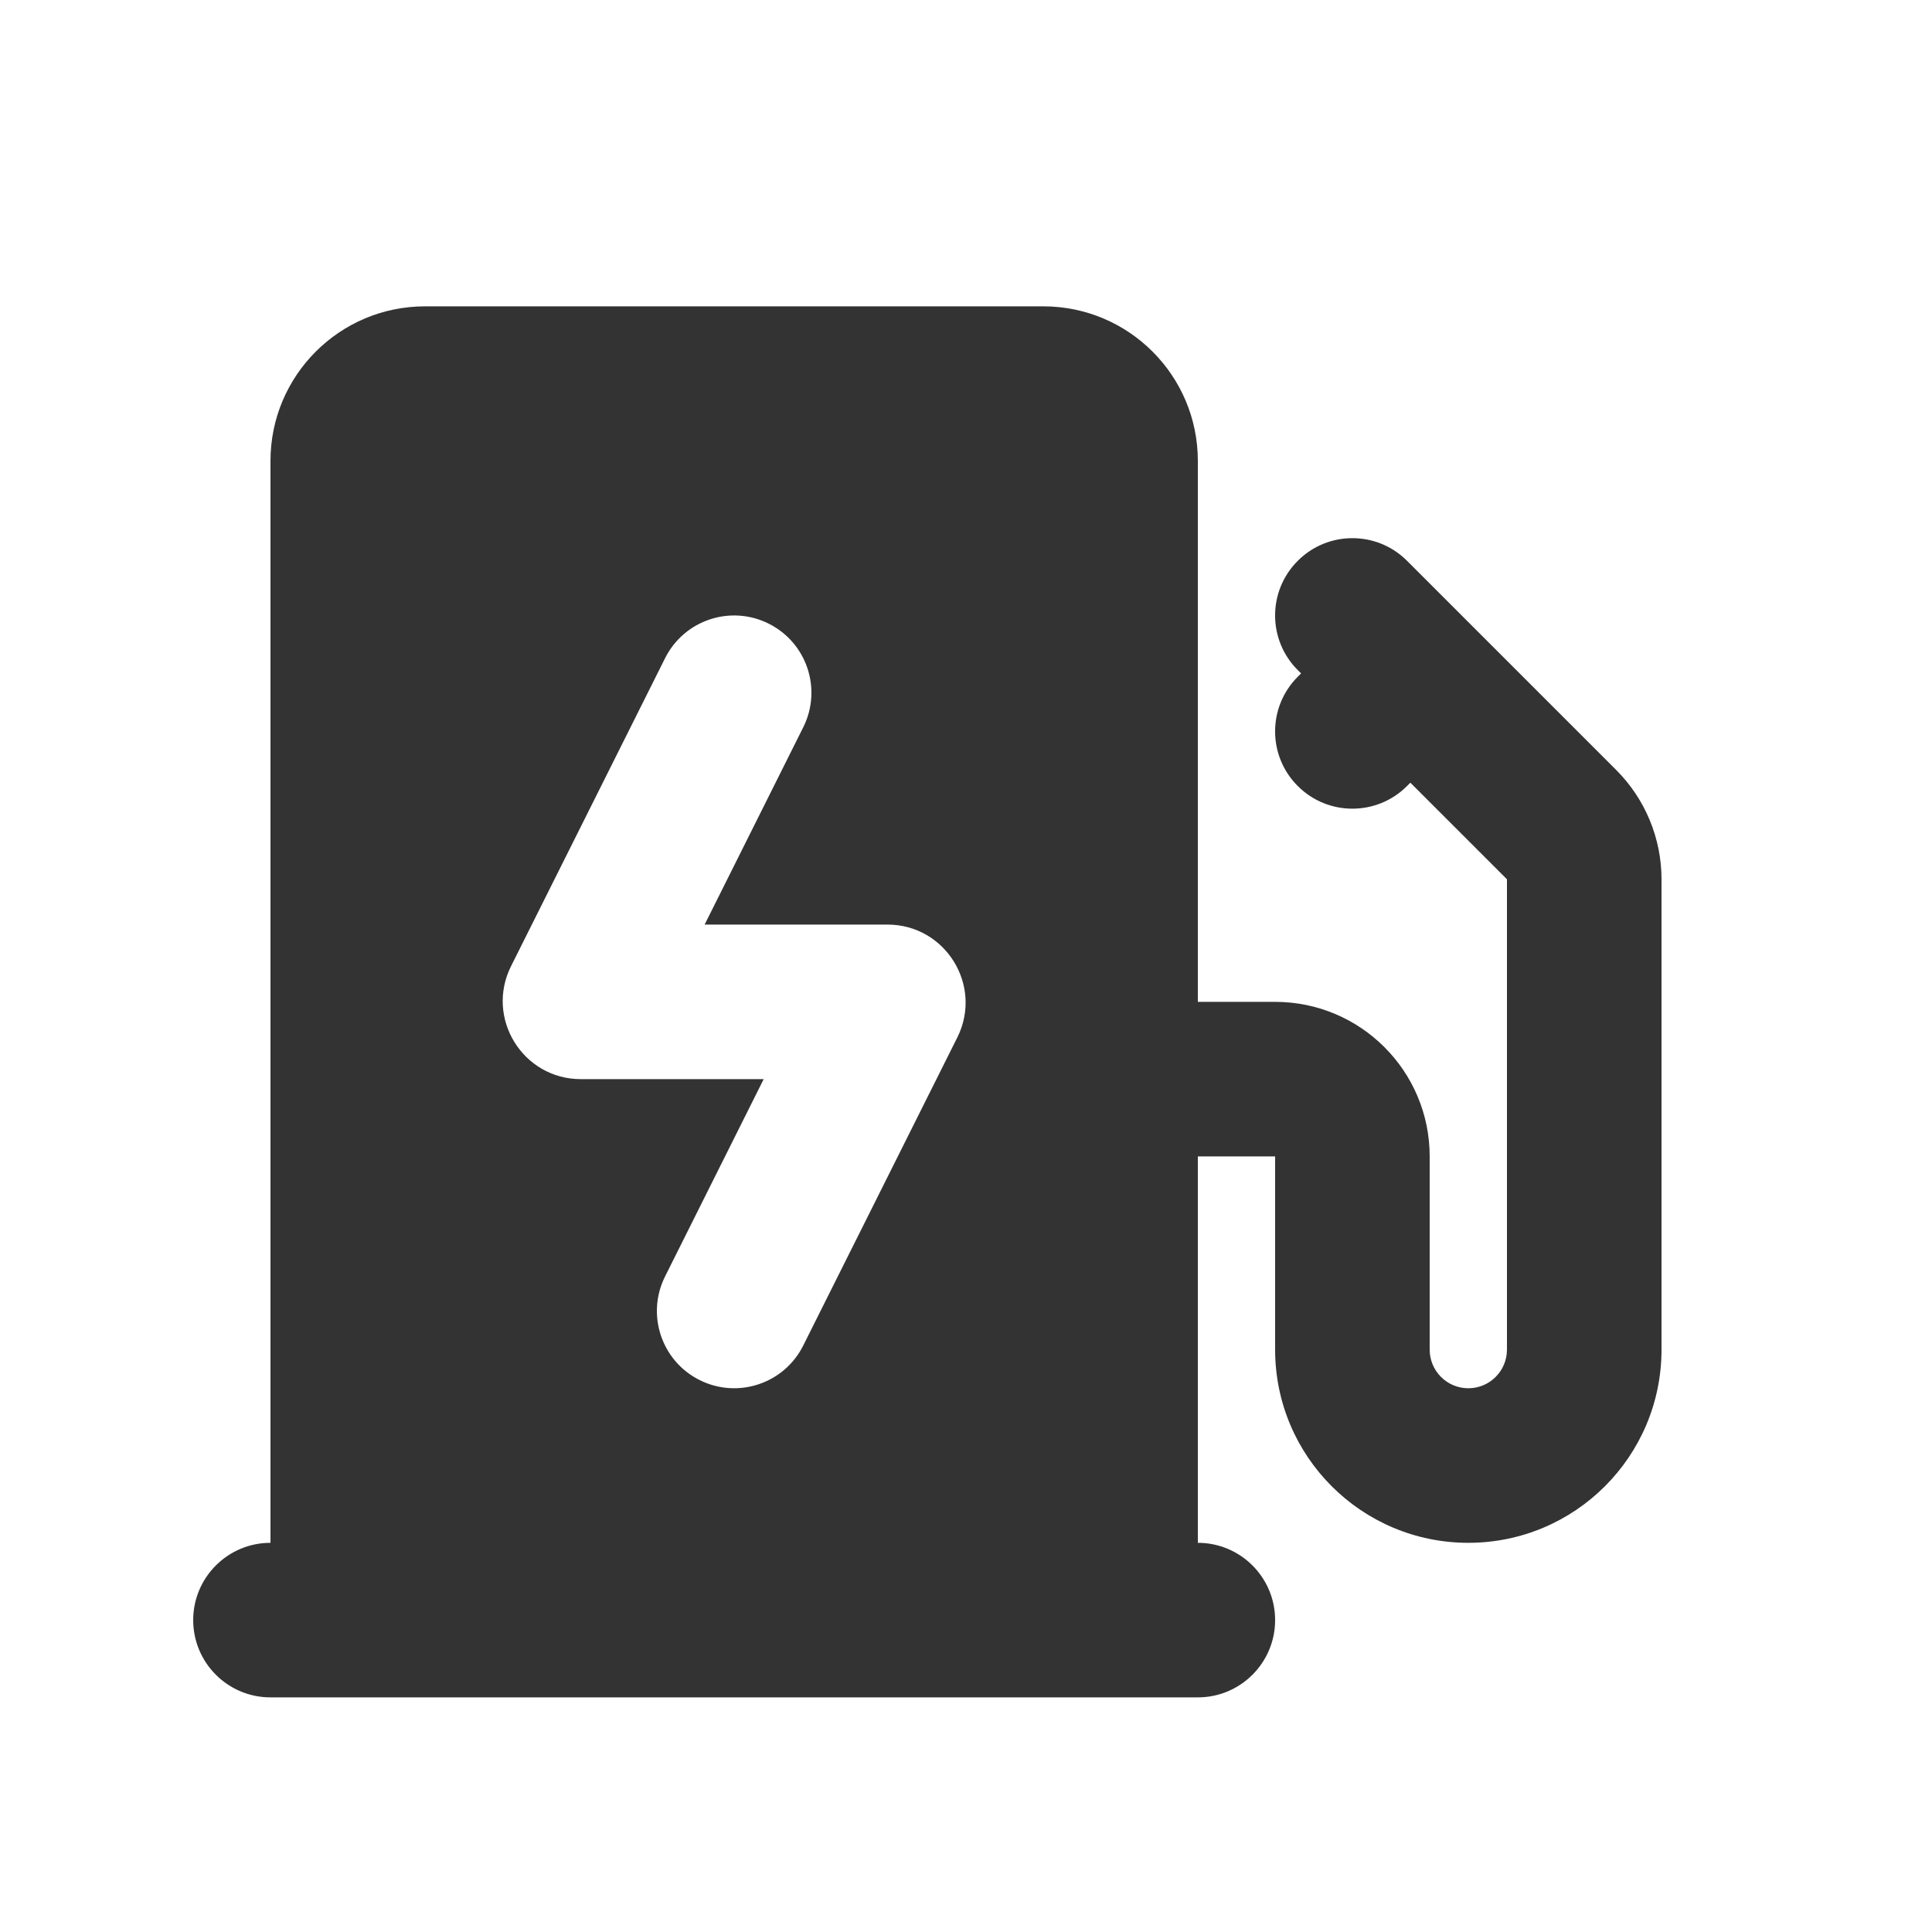
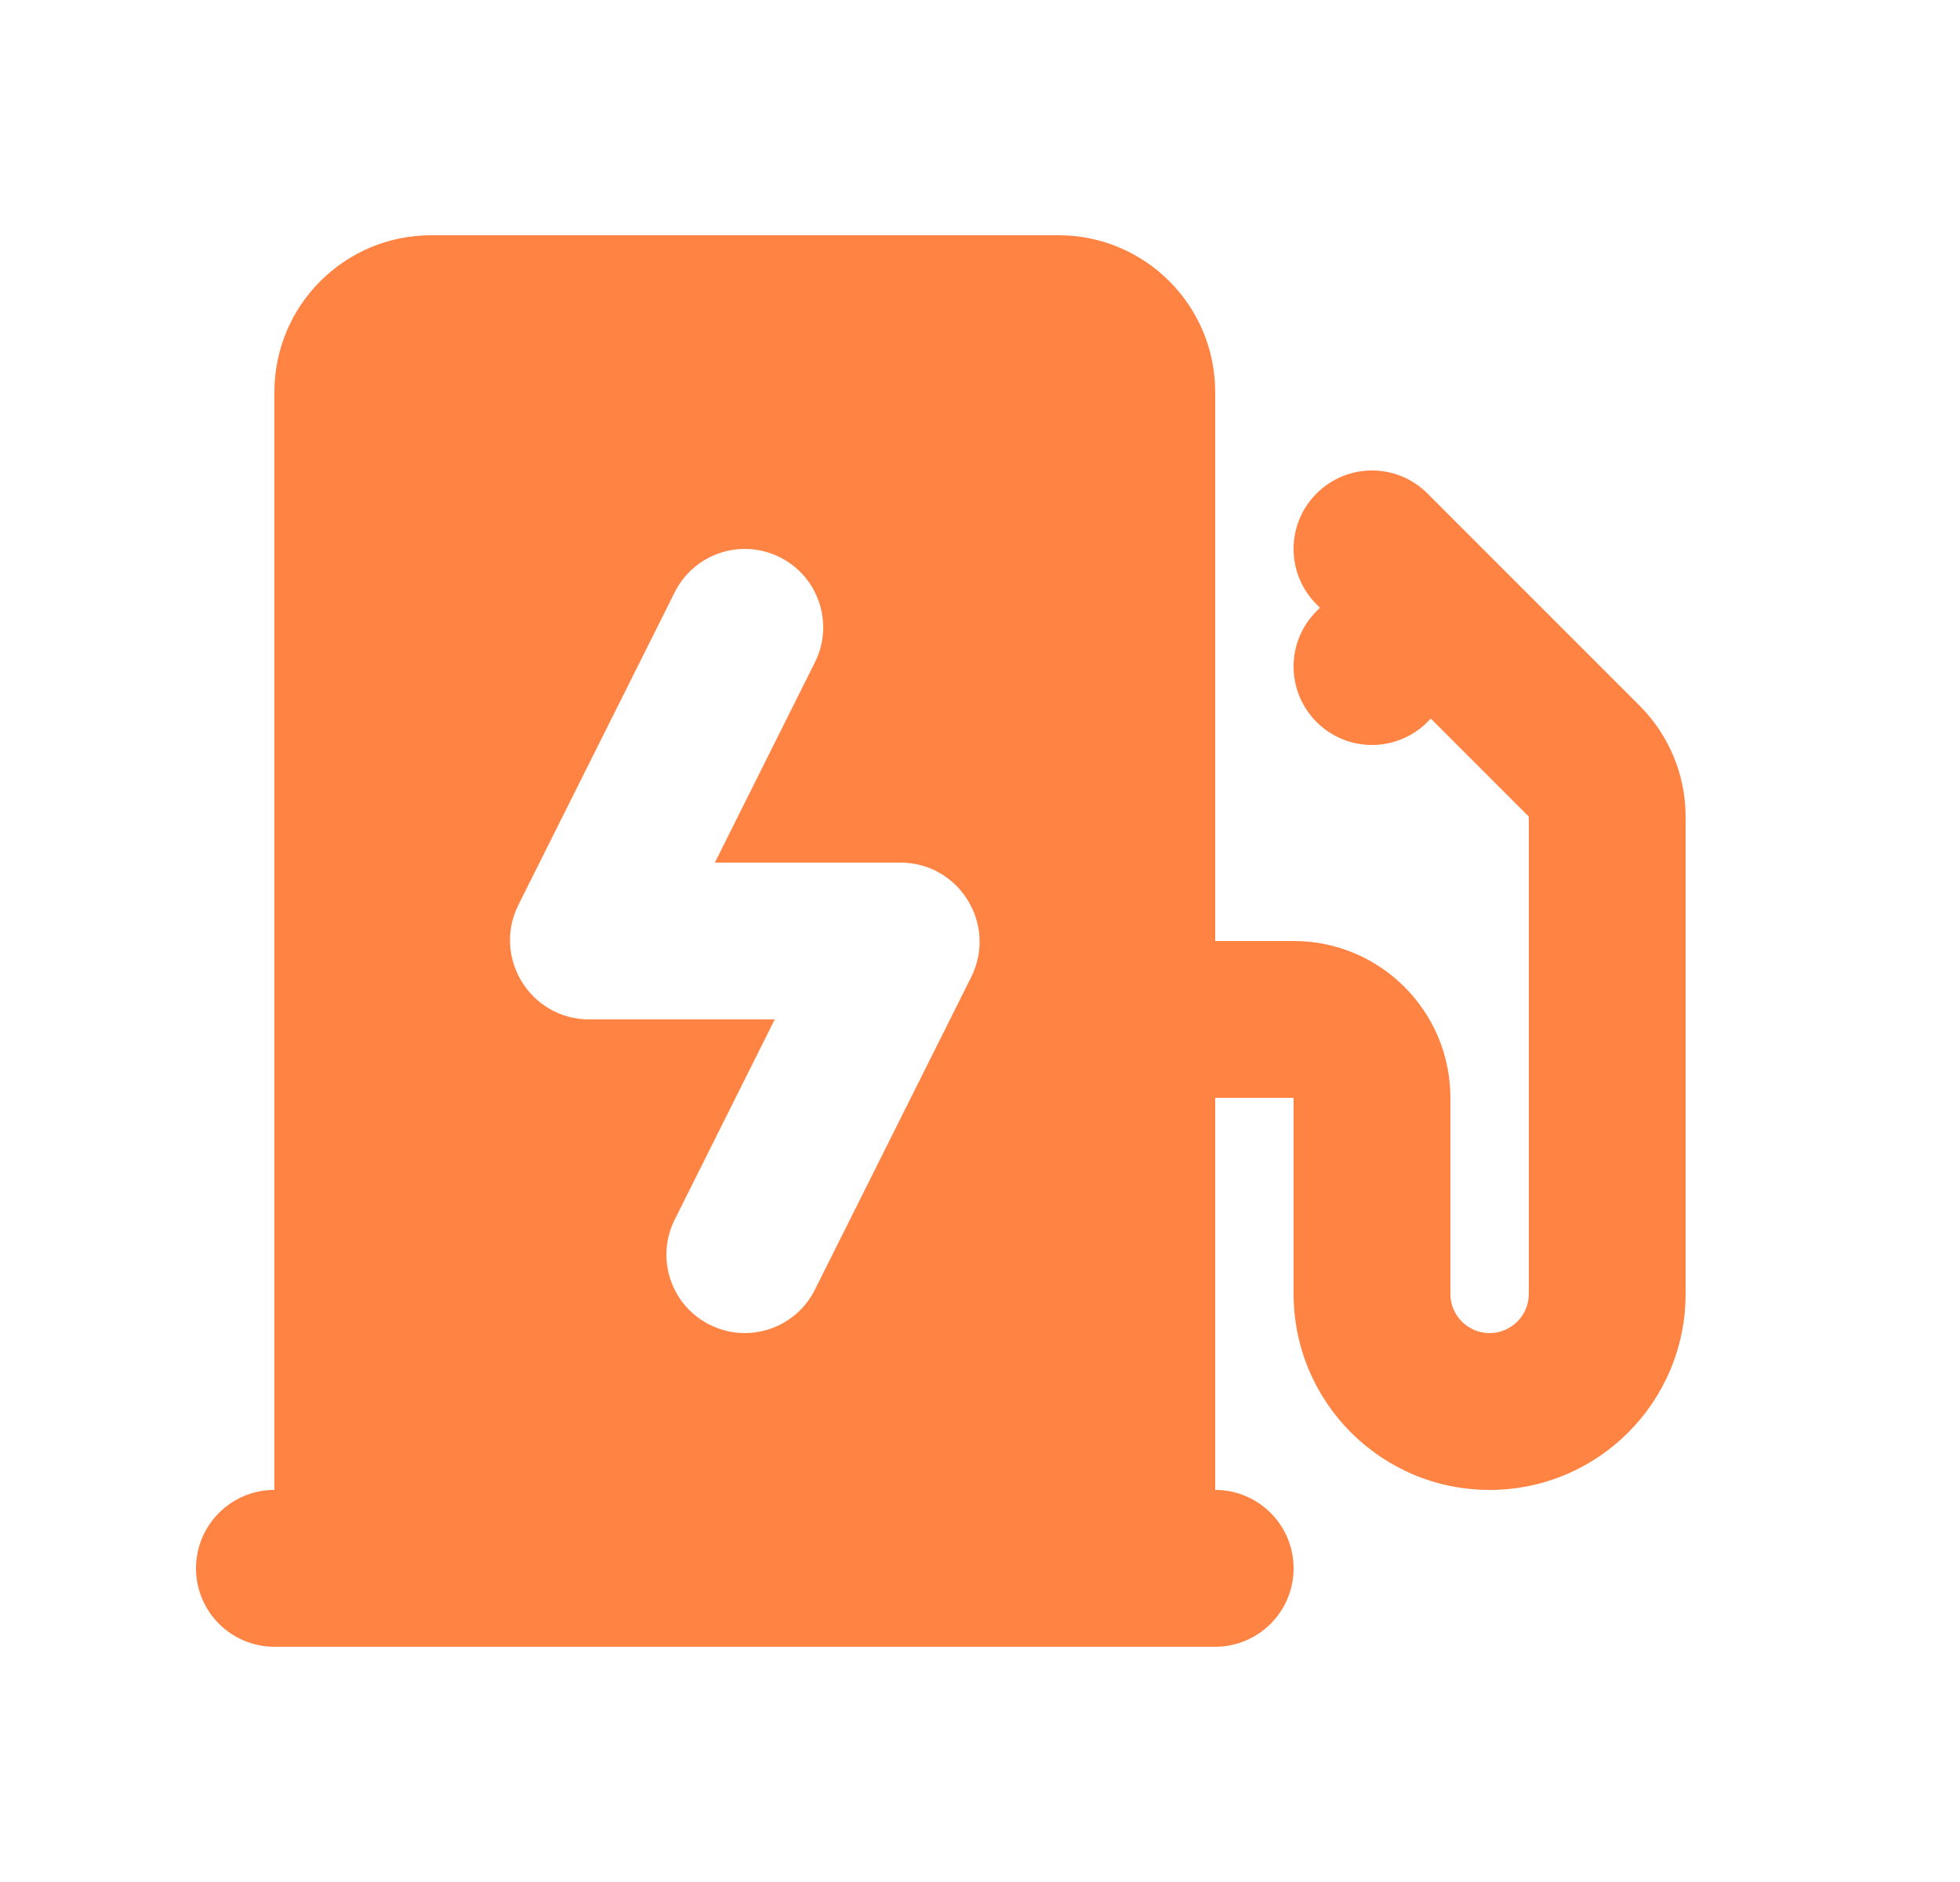
- <svg xmlns="http://www.w3.org/2000/svg" width="25" height="25" viewBox="0 0 25 25" fill="none">
-   <path fill-rule="evenodd" clip-rule="evenodd" d="M3.5 5.964C3.5 4.86 4.395 3.964 5.5 3.964L13.5 3.964C14.605 3.964 15.5 4.86 15.5 5.964V12.964H16.5C17.605 12.964 18.5 13.86 18.5 14.964V17.464C18.5 17.74 18.724 17.964 19 17.964C19.276 17.964 19.5 17.74 19.5 17.464V11.378L18.25 10.128L18.207 10.171C17.817 10.562 17.183 10.562 16.793 10.171C16.402 9.781 16.402 9.148 16.793 8.757L16.836 8.714L16.793 8.671C16.402 8.281 16.402 7.648 16.793 7.257C17.183 6.866 17.817 6.866 18.207 7.257L20.914 9.964C21.289 10.339 21.5 10.848 21.5 11.378V17.464C21.5 18.845 20.381 19.964 19 19.964C17.619 19.964 16.5 18.845 16.5 17.464V14.964H15.5V19.964C16.052 19.964 16.5 20.412 16.5 20.964C16.5 21.516 16.052 21.964 15.5 21.964H3.5C2.948 21.964 2.5 21.516 2.5 20.964C2.5 20.412 2.948 19.964 3.5 19.964L3.5 5.964ZM10.394 9.411C10.641 8.917 10.441 8.317 9.947 8.07C9.453 7.823 8.853 8.023 8.606 8.517L6.613 12.502C6.277 13.174 6.765 13.964 7.516 13.964H9.882L8.606 16.517C8.359 17.011 8.559 17.611 9.053 17.858C9.547 18.105 10.147 17.905 10.394 17.411L12.387 13.426C12.723 12.754 12.235 11.964 11.484 11.964H9.118L10.394 9.411Z" fill="#333333" />
+ <svg xmlns="http://www.w3.org/2000/svg" width="25" height="24" viewBox="0 0 25 24" fill="none">
+   <path fill-rule="evenodd" clip-rule="evenodd" d="M3.5 5C3.5 3.895 4.395 3 5.5 3L13.5 3C14.605 3 15.5 3.895 15.5 5V12H16.5C17.605 12 18.5 12.895 18.5 14V16.5C18.5 16.776 18.724 17 19 17C19.276 17 19.5 16.776 19.5 16.5V10.414L18.25 9.164L18.207 9.207C17.817 9.598 17.183 9.598 16.793 9.207C16.402 8.817 16.402 8.183 16.793 7.793L16.836 7.75L16.793 7.707C16.402 7.317 16.402 6.683 16.793 6.293C17.183 5.902 17.817 5.902 18.207 6.293L20.914 9C21.289 9.375 21.5 9.884 21.5 10.414V16.5C21.5 17.881 20.381 19 19 19C17.619 19 16.5 17.881 16.5 16.5V14H15.5V19C16.052 19 16.5 19.448 16.5 20C16.5 20.552 16.052 21 15.5 21H3.5C2.948 21 2.5 20.552 2.5 20C2.5 19.448 2.948 19 3.5 19L3.5 5ZM10.394 8.447C10.641 7.953 10.441 7.353 9.947 7.106C9.453 6.859 8.853 7.059 8.606 7.553L6.613 11.538C6.277 12.21 6.765 13 7.516 13H9.882L8.606 15.553C8.359 16.047 8.559 16.647 9.053 16.894C9.547 17.141 10.147 16.941 10.394 16.447L12.387 12.462C12.723 11.79 12.235 11 11.484 11H9.118L10.394 8.447Z" fill="#FF8343" />
</svg>
